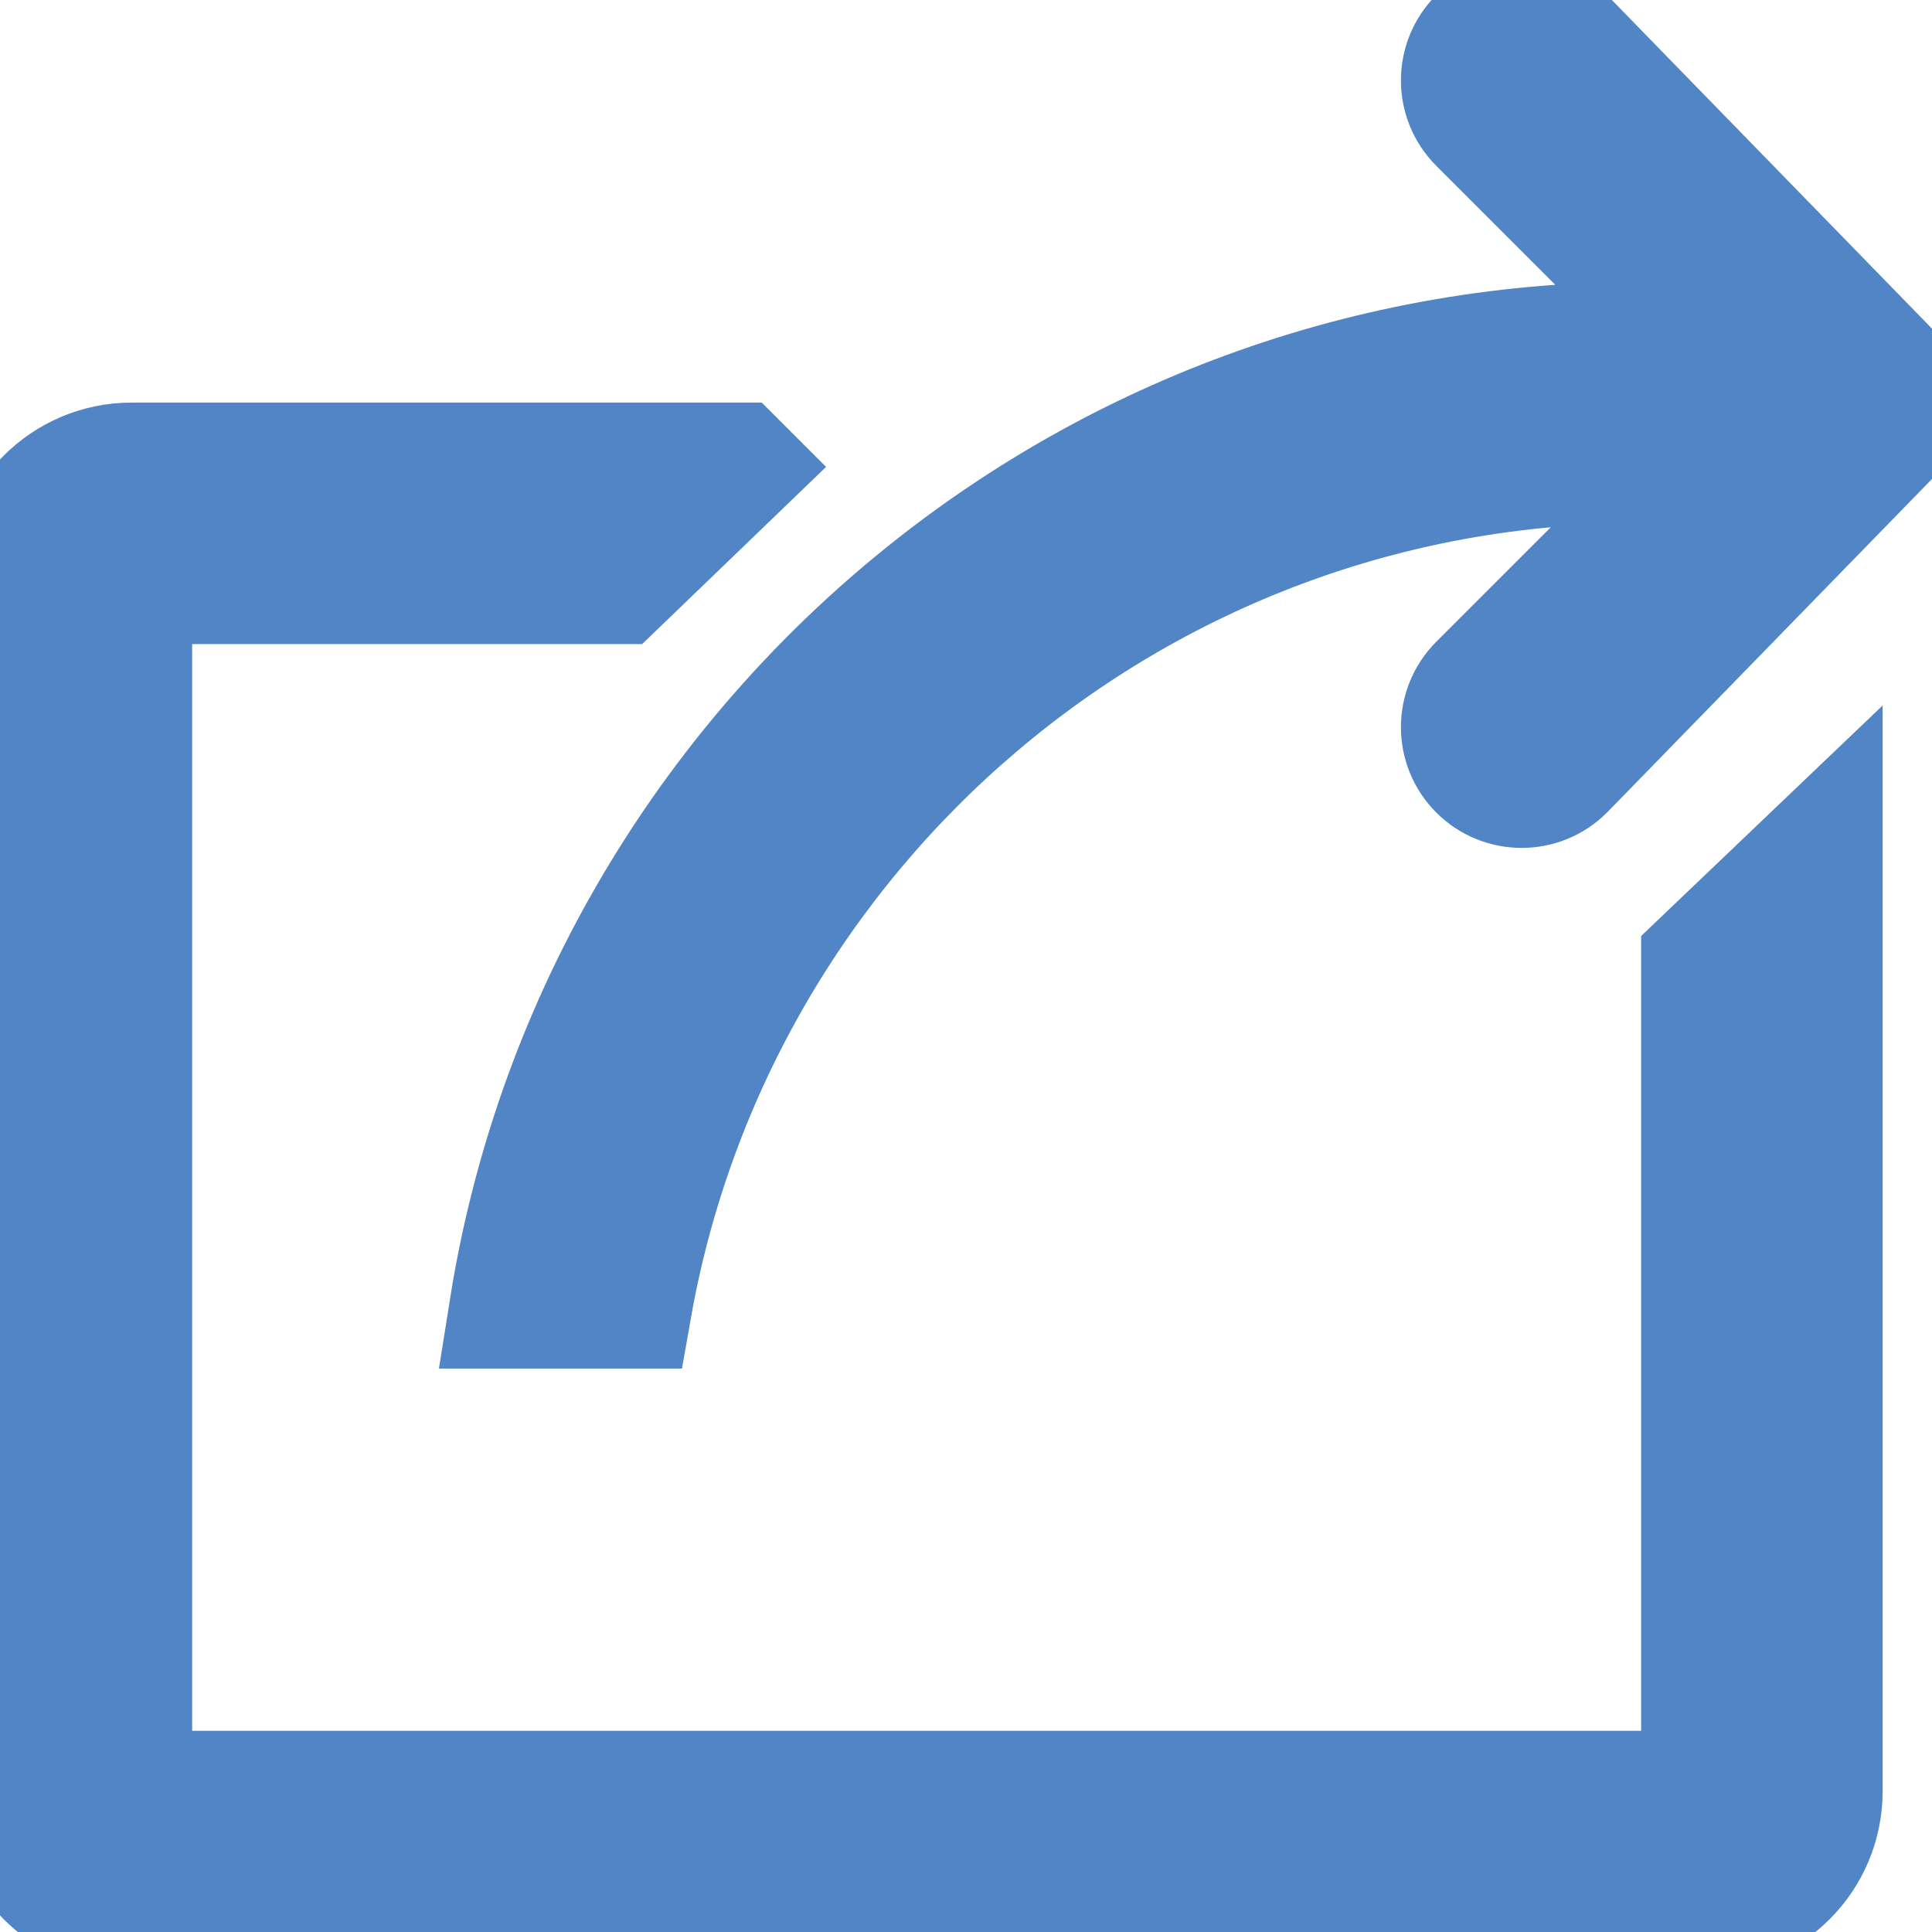
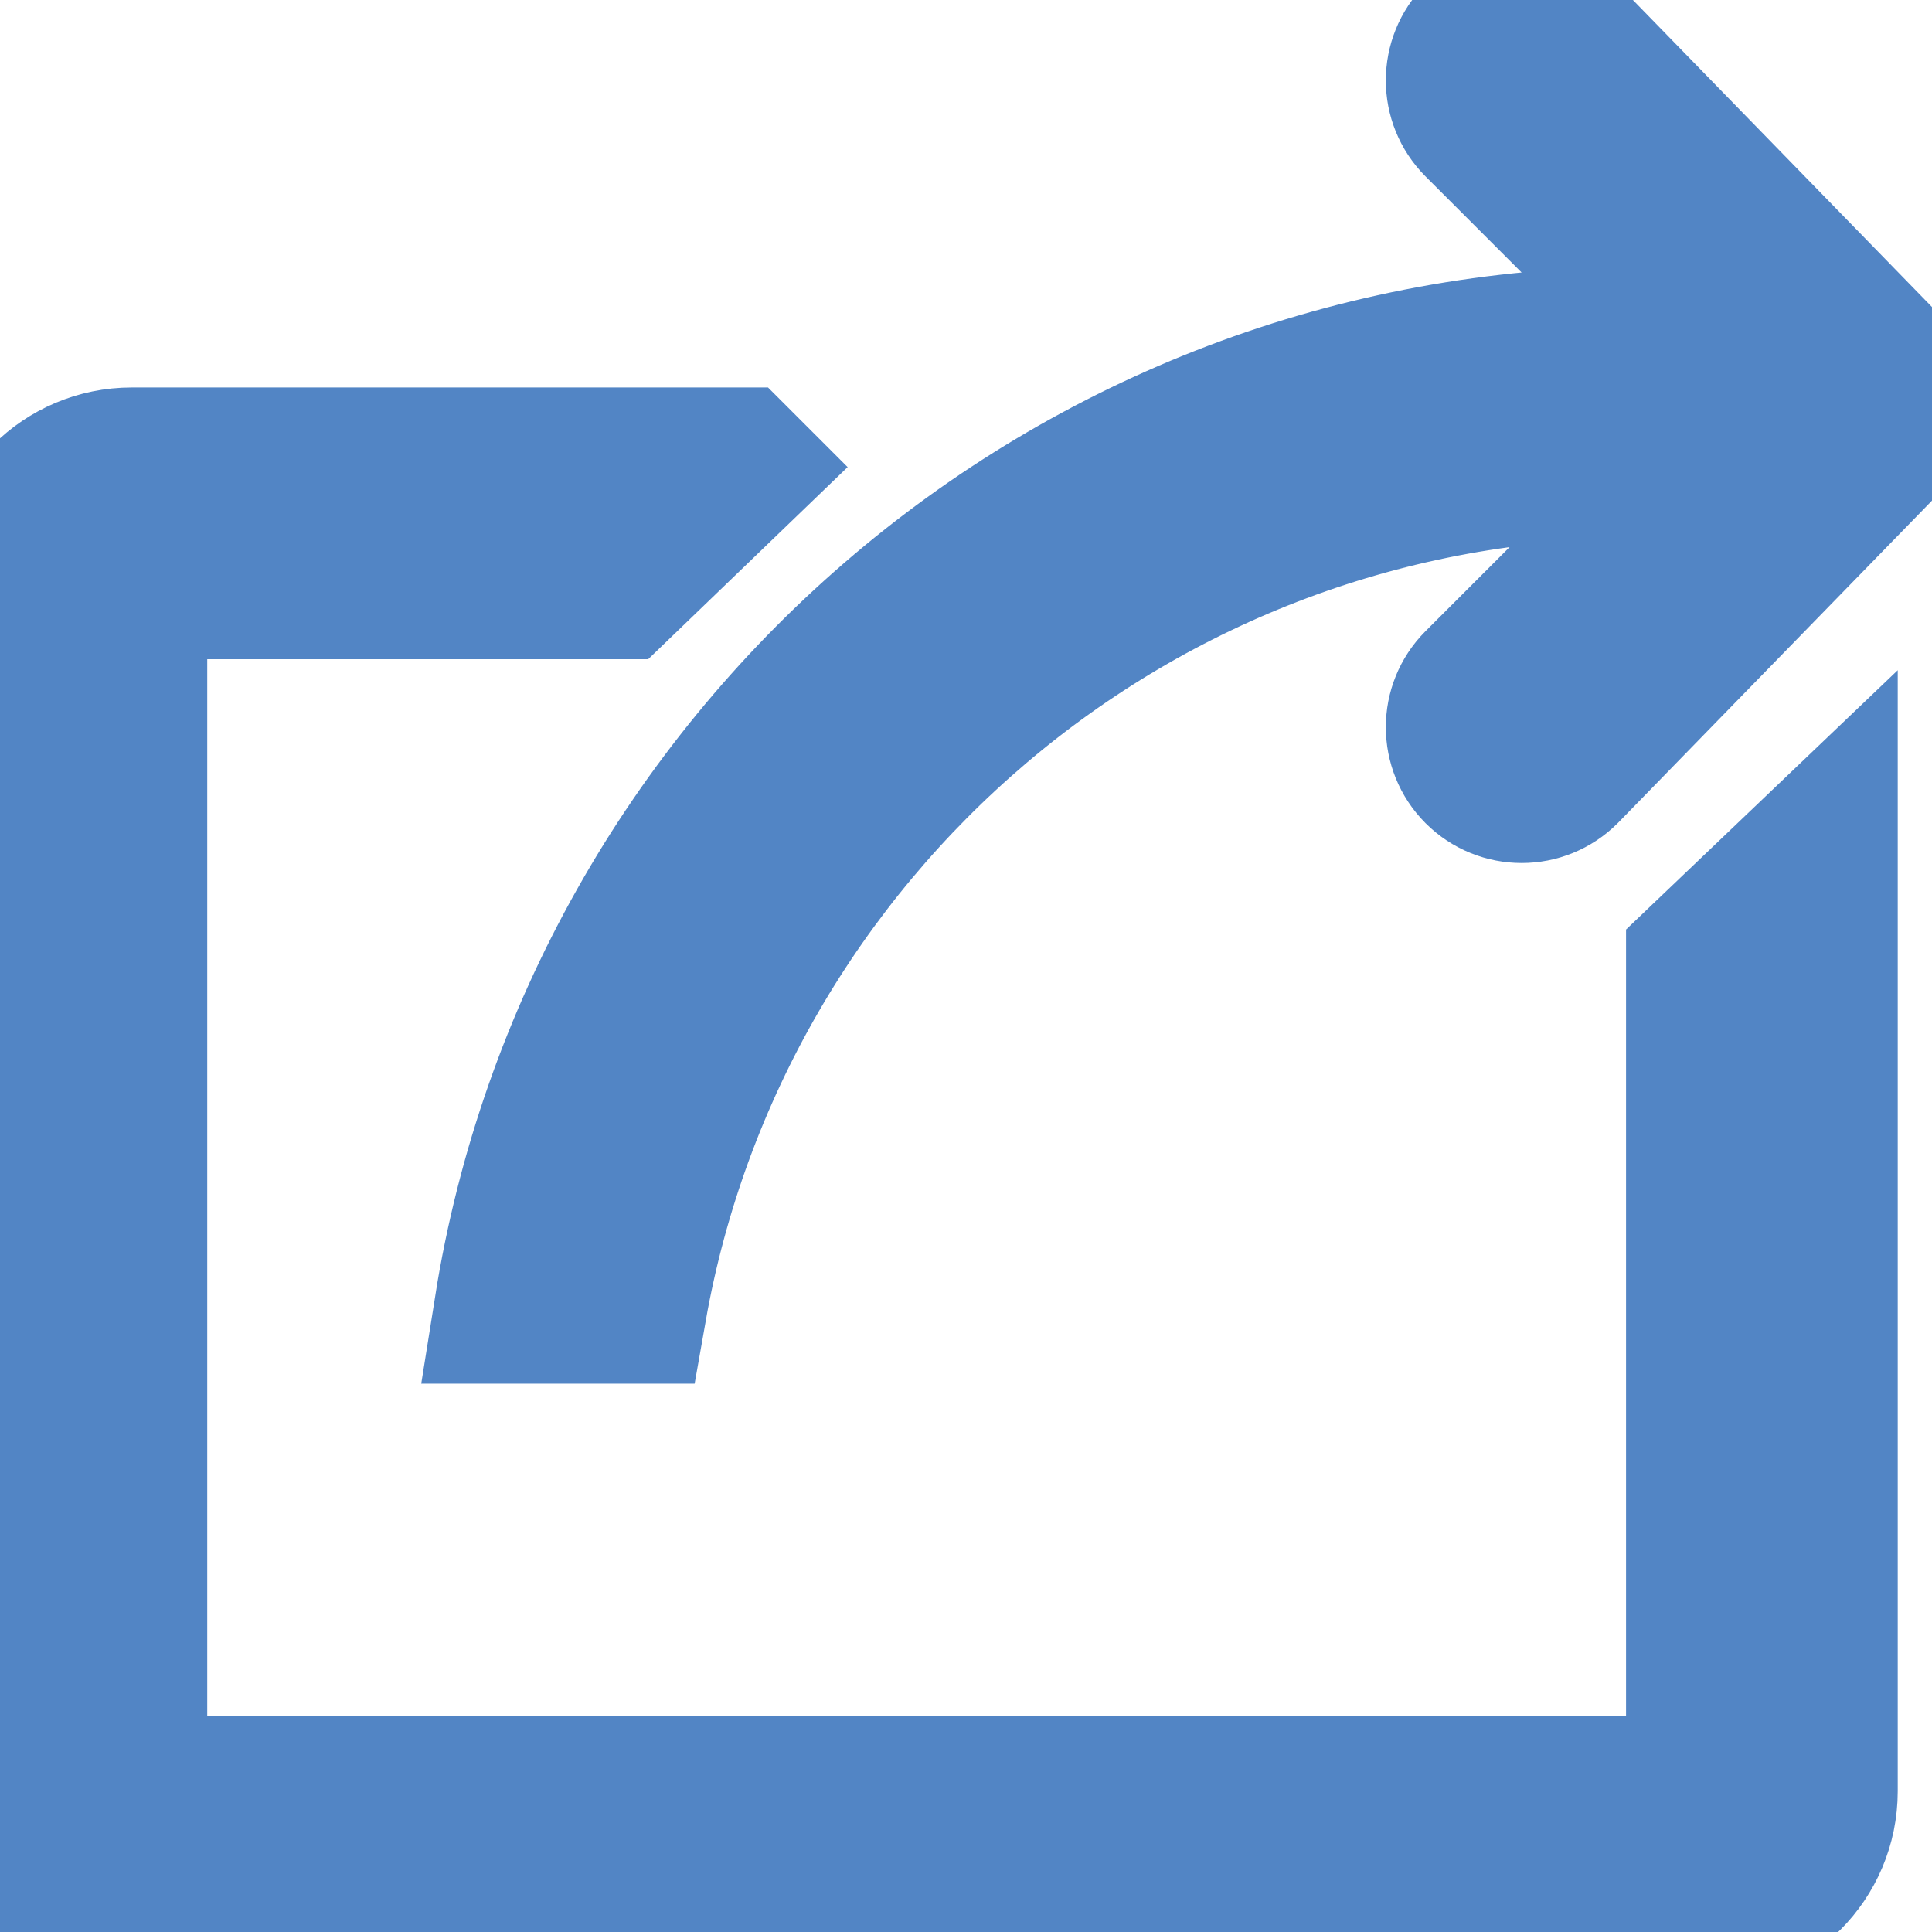
- <svg xmlns="http://www.w3.org/2000/svg" stroke="#5285c5" fill="#5285c5" stroke-width="64" viewBox="0 0 1024 1024" class="iconCard" height="1.3em" width="1.3em">
+ <svg xmlns="http://www.w3.org/2000/svg" stroke="#5285c5" fill="#5285c5" stroke-width="80" viewBox="0 0 1024 1024" class="iconCard" height="1.3em" width="1.3em">
  <path d="M901.84 949.376H69.841v-640h257.6l64.72-62.336-1.664-1.664H69.84c-35.344 0-64 28.656-64 64v640c0 35.344 28.656 64 64 64h832c35.343 0 64-28.656 64-64V448.704l-64 61.088v439.584zm-631.711-256l64.48-.001c44.865-254.496 266.545-448 533.889-448 11.215 0 21.855.096 32.623.176L783.873 362.783c-12.464 12.496-12.464 32.752 0 45.248 6.255 6.256 14.463 9.376 22.656 9.376s16.336-3.12 22.592-9.376l189.024-194L829.12 19.999c-12.464-12.496-32.72-12.496-45.248 0-12.464 12.496-12.464 32.752 0 45.248l116.176 116.16c-10.033-.016-19.968-.048-30.208-.048-303.056 0-553.567 221.952-599.711 512.017z" />
</svg>
